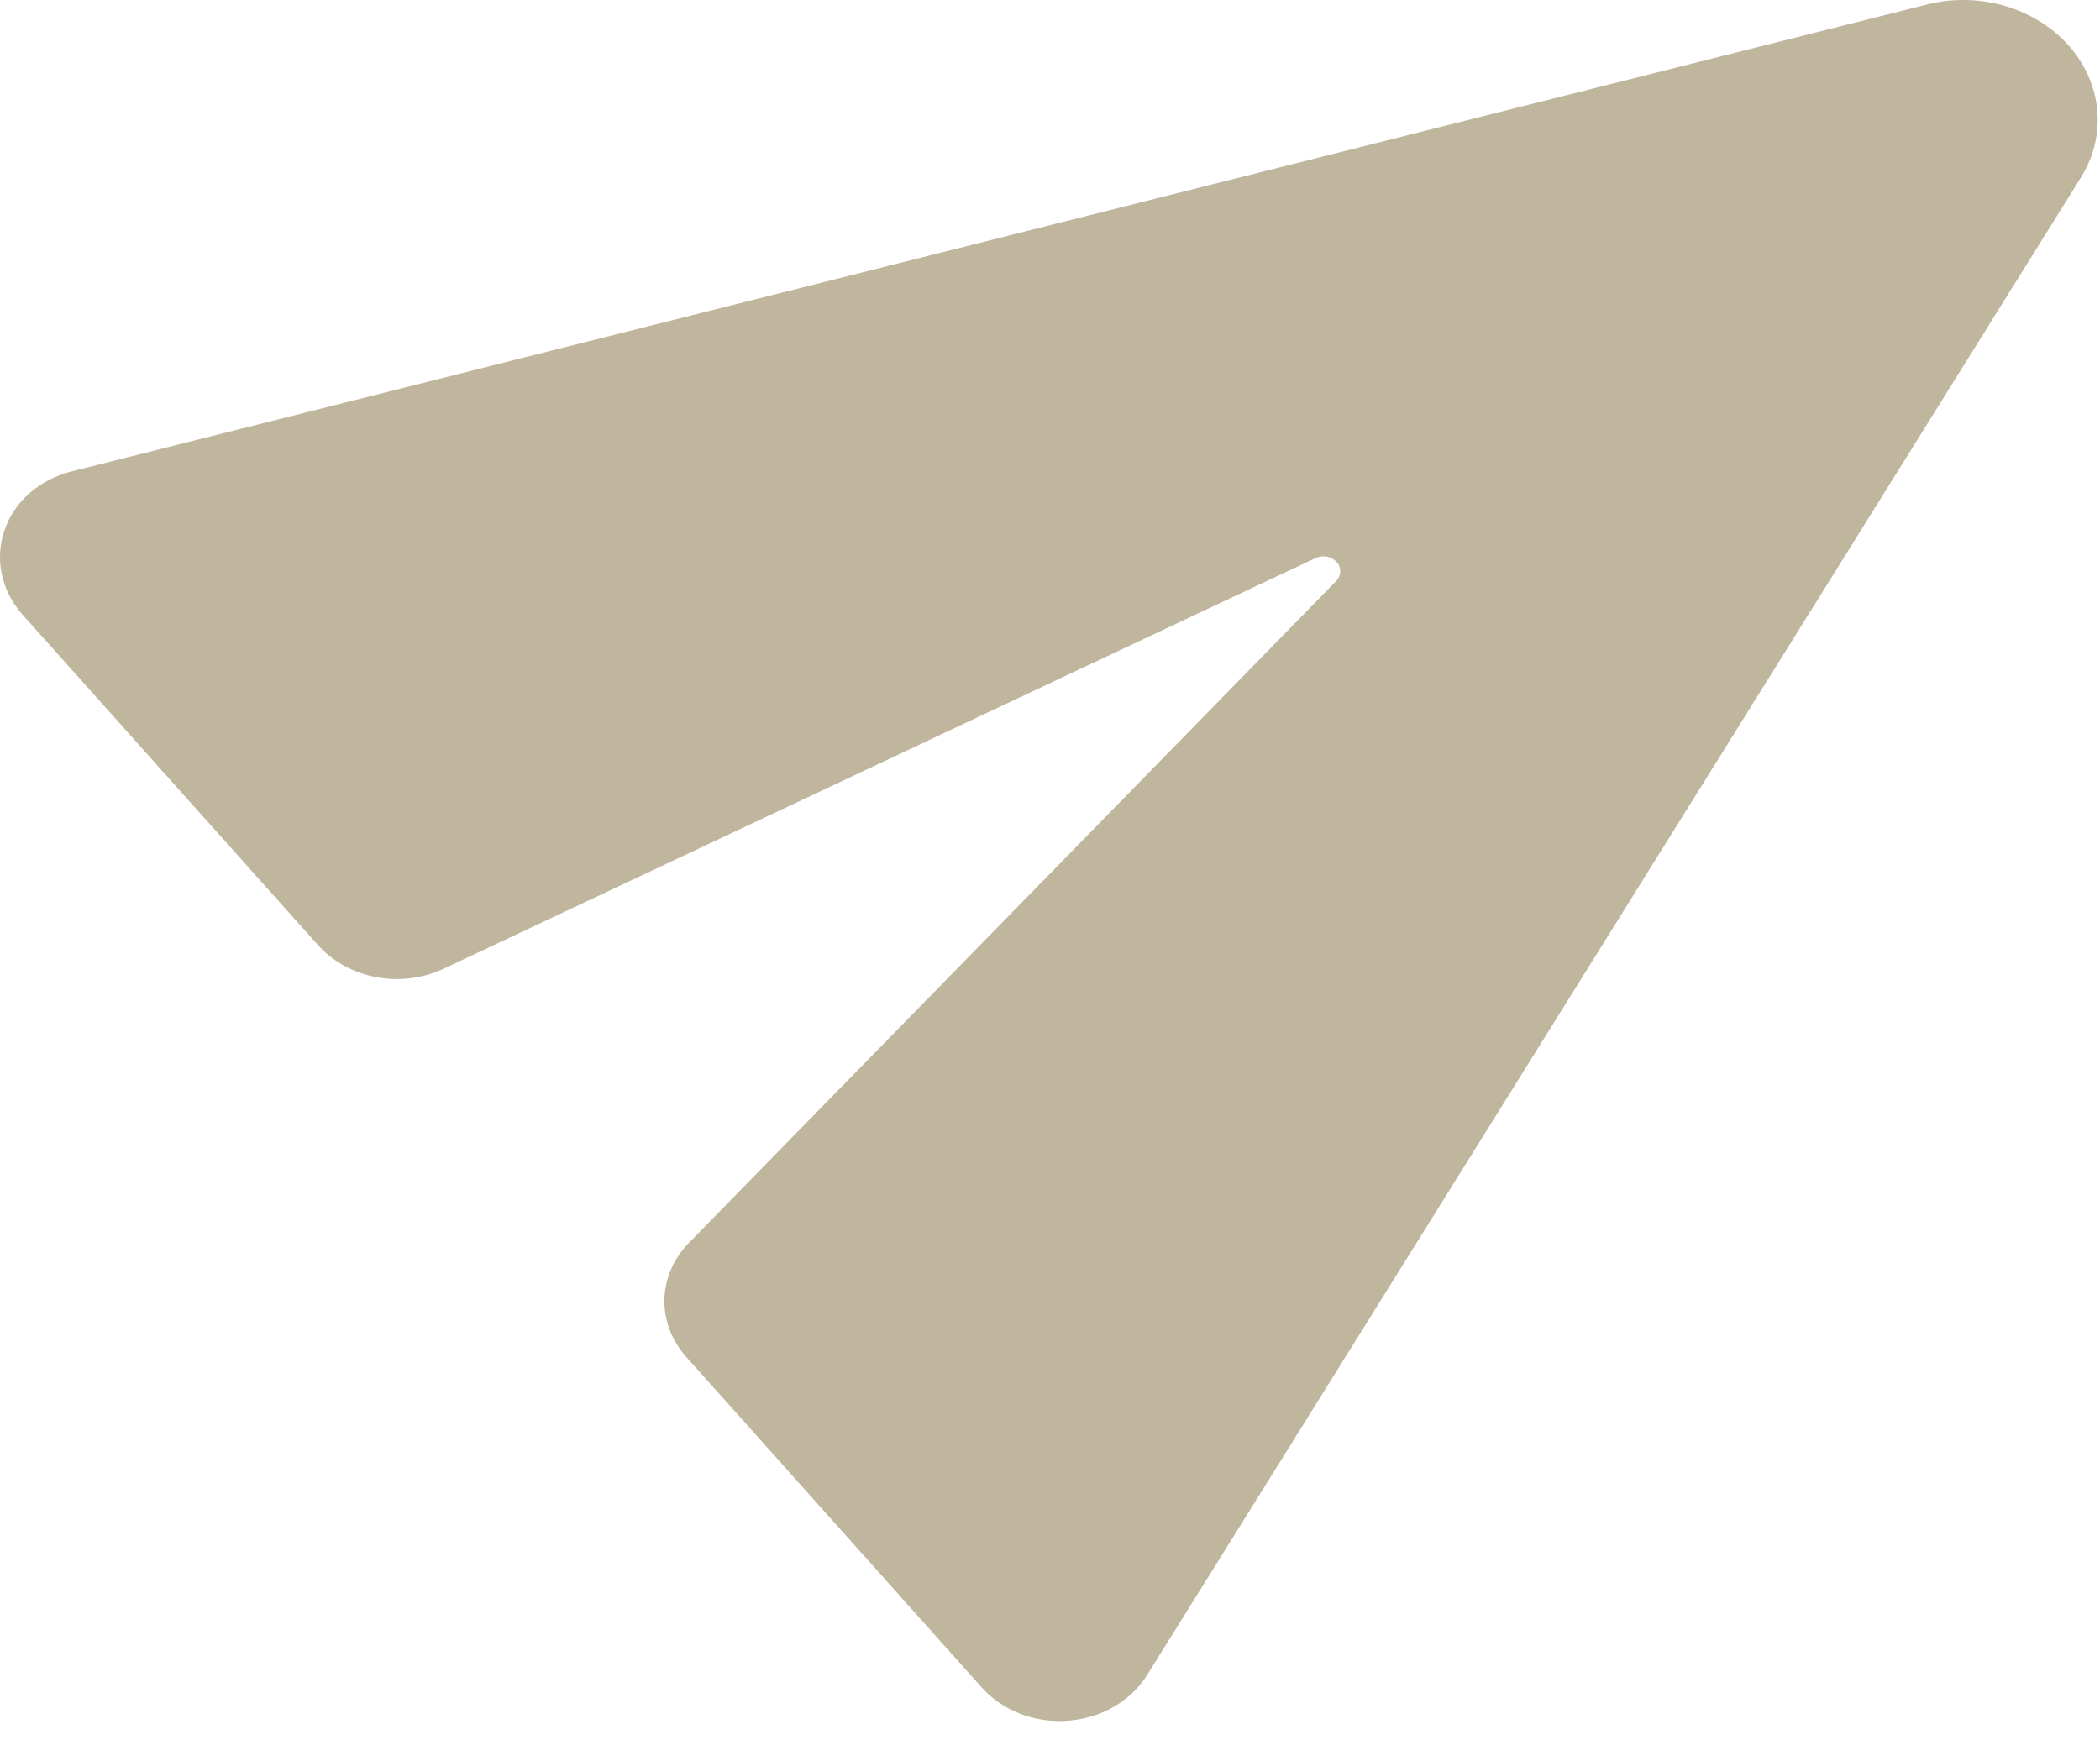
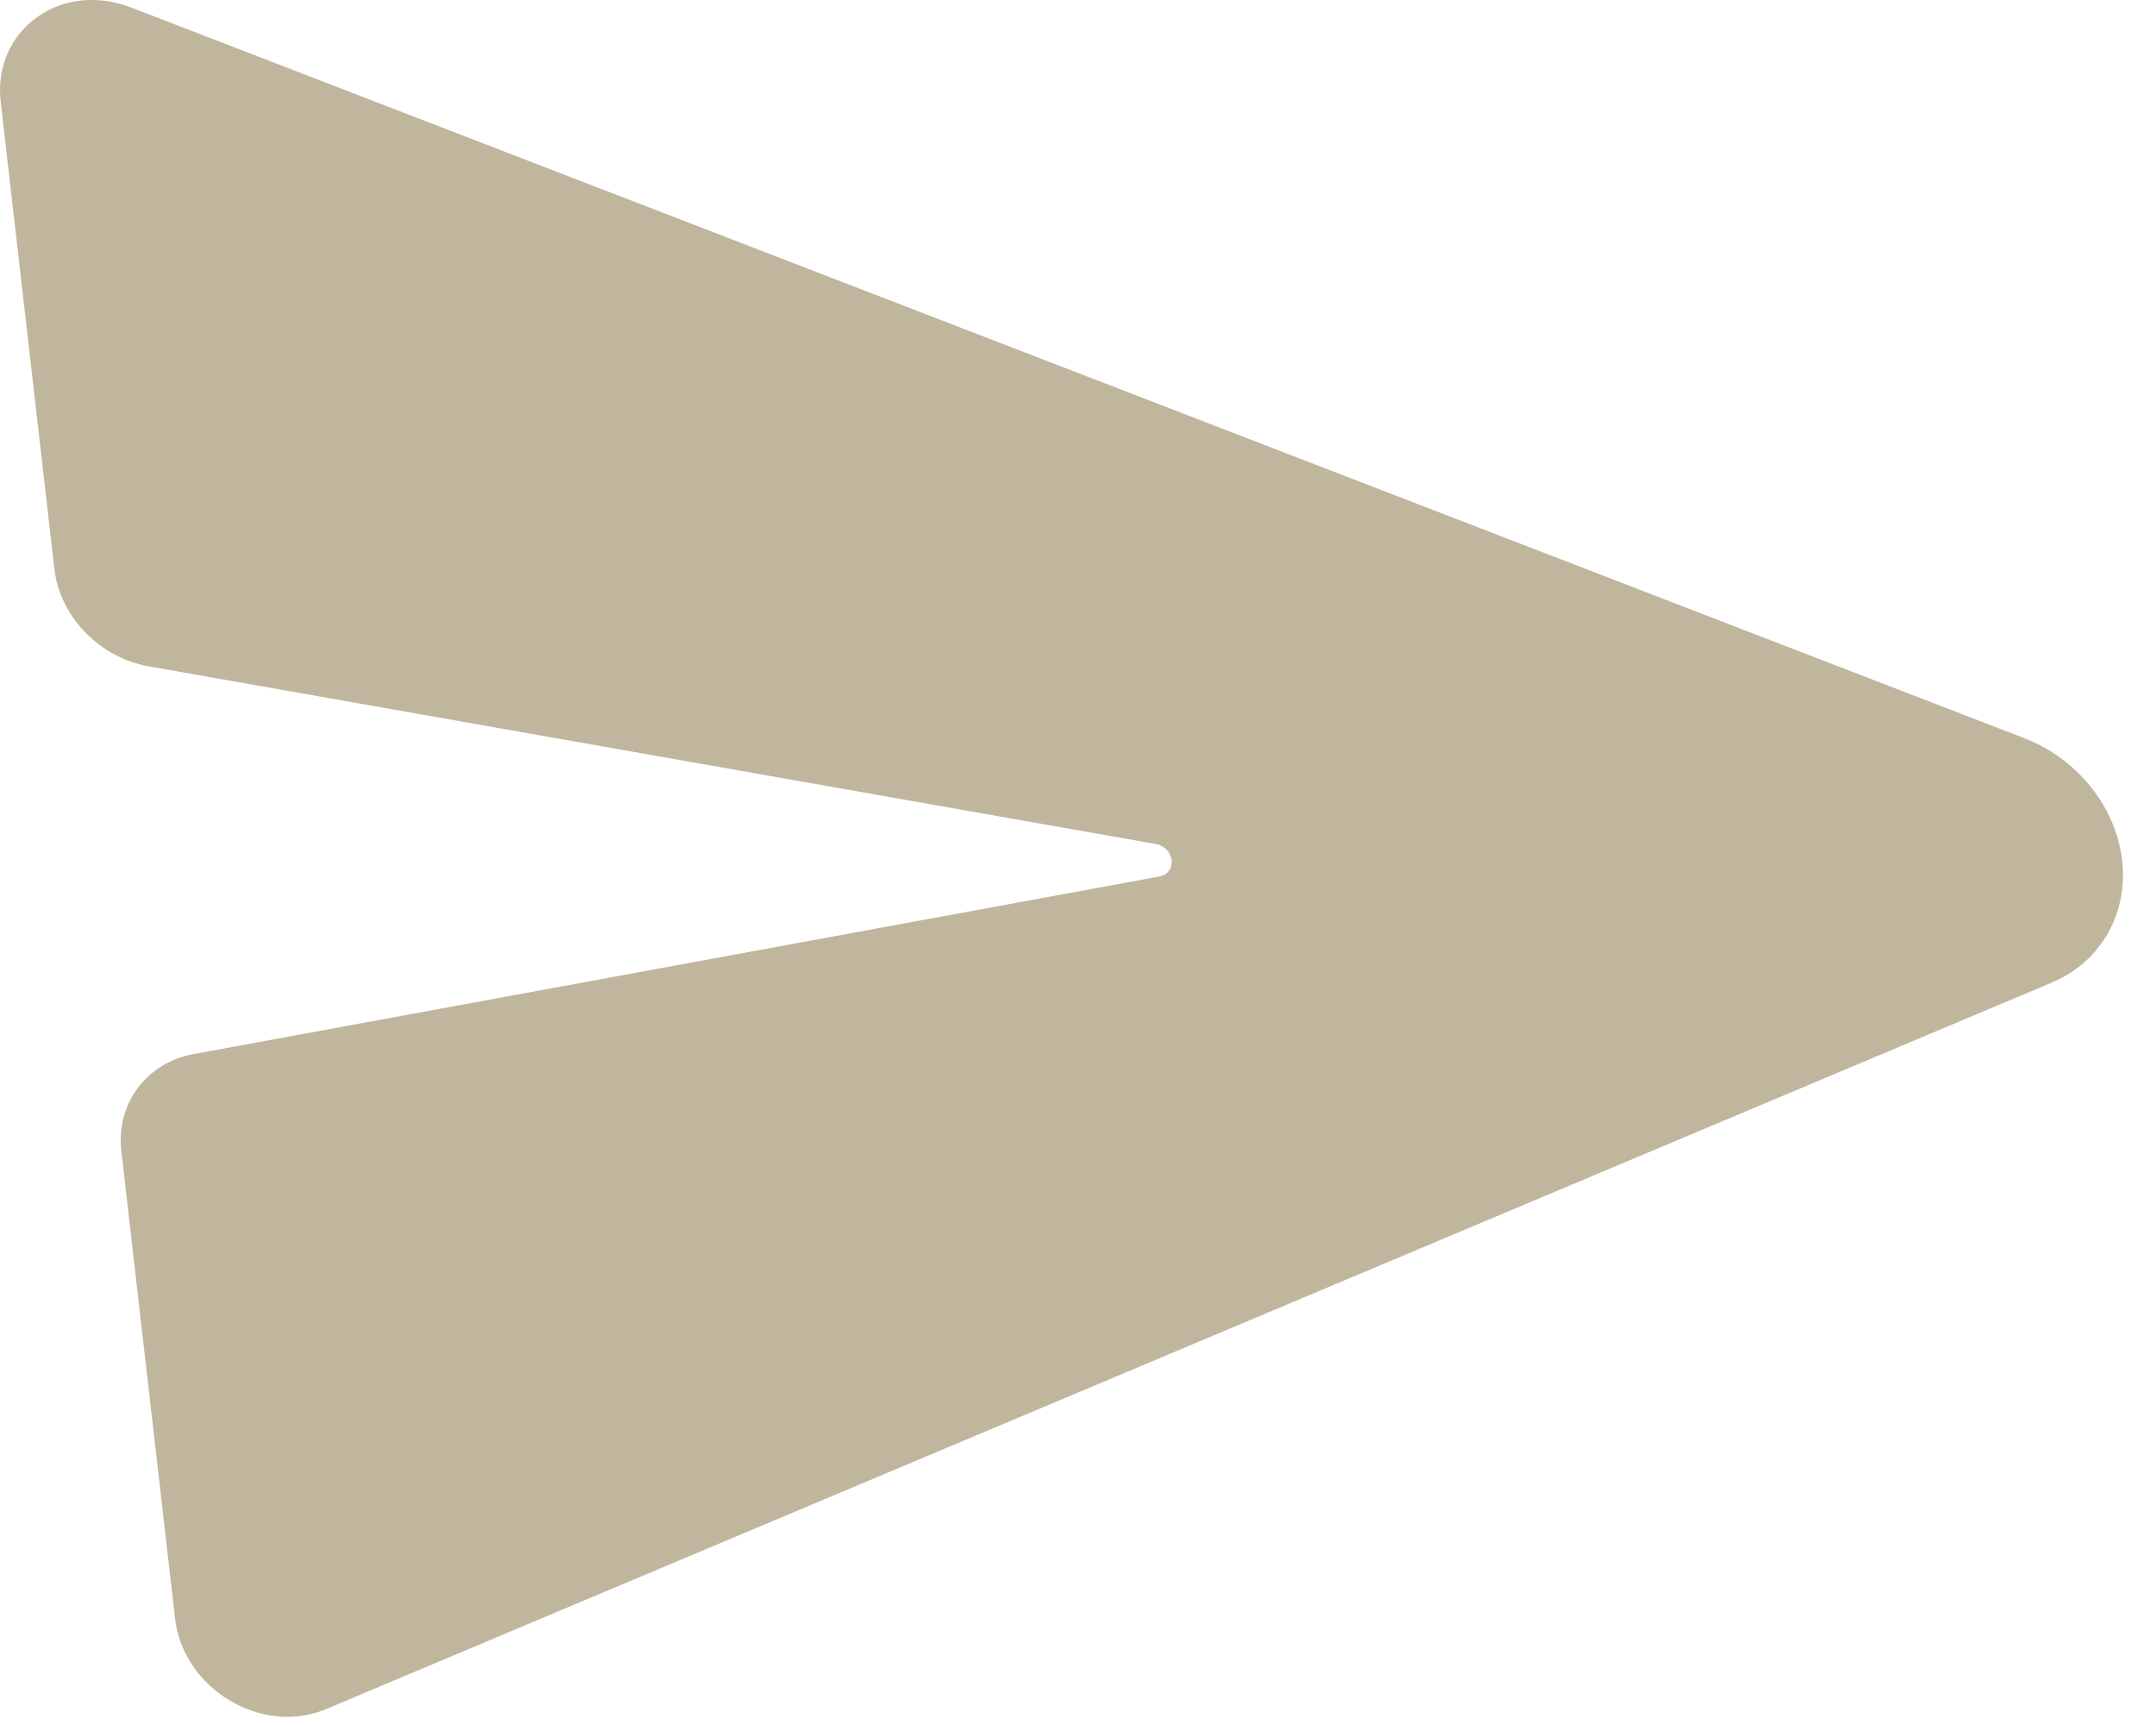
- <svg xmlns="http://www.w3.org/2000/svg" width="31" height="26" viewBox="0 0 31 26" fill="none">
-   <path d="M28.469 0.06L28.459 0.063L1.062 6.959C0.831 7.016 0.62 7.124 0.448 7.272C0.275 7.42 0.147 7.604 0.075 7.807C-0.003 8.02 -0.021 8.247 0.024 8.468C0.069 8.689 0.174 8.897 0.331 9.074L4.695 13.956C4.91 14.197 5.213 14.363 5.55 14.428C5.887 14.492 6.239 14.449 6.543 14.307L19.423 8.239C19.474 8.215 19.532 8.208 19.589 8.219C19.645 8.23 19.695 8.257 19.731 8.298C19.767 8.338 19.786 8.388 19.785 8.439C19.784 8.49 19.763 8.539 19.726 8.578L10.164 18.358C9.94 18.589 9.814 18.884 9.808 19.19C9.802 19.497 9.916 19.796 10.131 20.037L14.495 24.92C14.645 25.088 14.84 25.221 15.061 25.306C15.283 25.392 15.524 25.427 15.764 25.408C16.053 25.387 16.328 25.291 16.555 25.131C16.712 25.02 16.843 24.881 16.939 24.724L30.728 2.605L30.734 2.594C30.916 2.292 30.993 1.949 30.958 1.607C30.922 1.264 30.775 0.938 30.534 0.668C30.293 0.399 29.969 0.198 29.602 0.089C29.235 -0.019 28.841 -0.029 28.469 0.06Z" fill="#C0B59D" />
+ <svg xmlns="http://www.w3.org/2000/svg" width="30" height="24" viewBox="0 0 30 24" fill="none">
+   <path d="M28.192 10.28L28.182 10.276L1.826 0.105C1.604 0.019 1.369 -0.015 1.143 0.006C0.917 0.028 0.706 0.104 0.53 0.229C0.343 0.358 0.198 0.533 0.107 0.739C0.016 0.946 -0.018 1.177 0.009 1.411L0.757 7.916C0.794 8.237 0.945 8.548 1.183 8.795C1.422 9.042 1.733 9.21 2.064 9.27L16.085 11.743C16.14 11.753 16.192 11.781 16.232 11.822C16.272 11.863 16.297 11.915 16.303 11.968C16.309 12.022 16.296 12.074 16.266 12.115C16.236 12.156 16.19 12.184 16.137 12.194L2.685 14.667C2.368 14.727 2.096 14.895 1.914 15.141C1.732 15.388 1.652 15.699 1.689 16.019L2.437 22.526C2.463 22.75 2.545 22.97 2.677 23.168C2.808 23.365 2.985 23.533 3.192 23.656C3.44 23.806 3.72 23.886 3.998 23.886C4.191 23.886 4.377 23.848 4.546 23.775L28.57 13.662L28.581 13.656C28.903 13.515 29.165 13.279 29.334 12.979C29.502 12.679 29.57 12.328 29.529 11.968C29.487 11.609 29.338 11.258 29.101 10.958C28.864 10.658 28.548 10.422 28.192 10.28Z" fill="#C0B59D" />
</svg>
